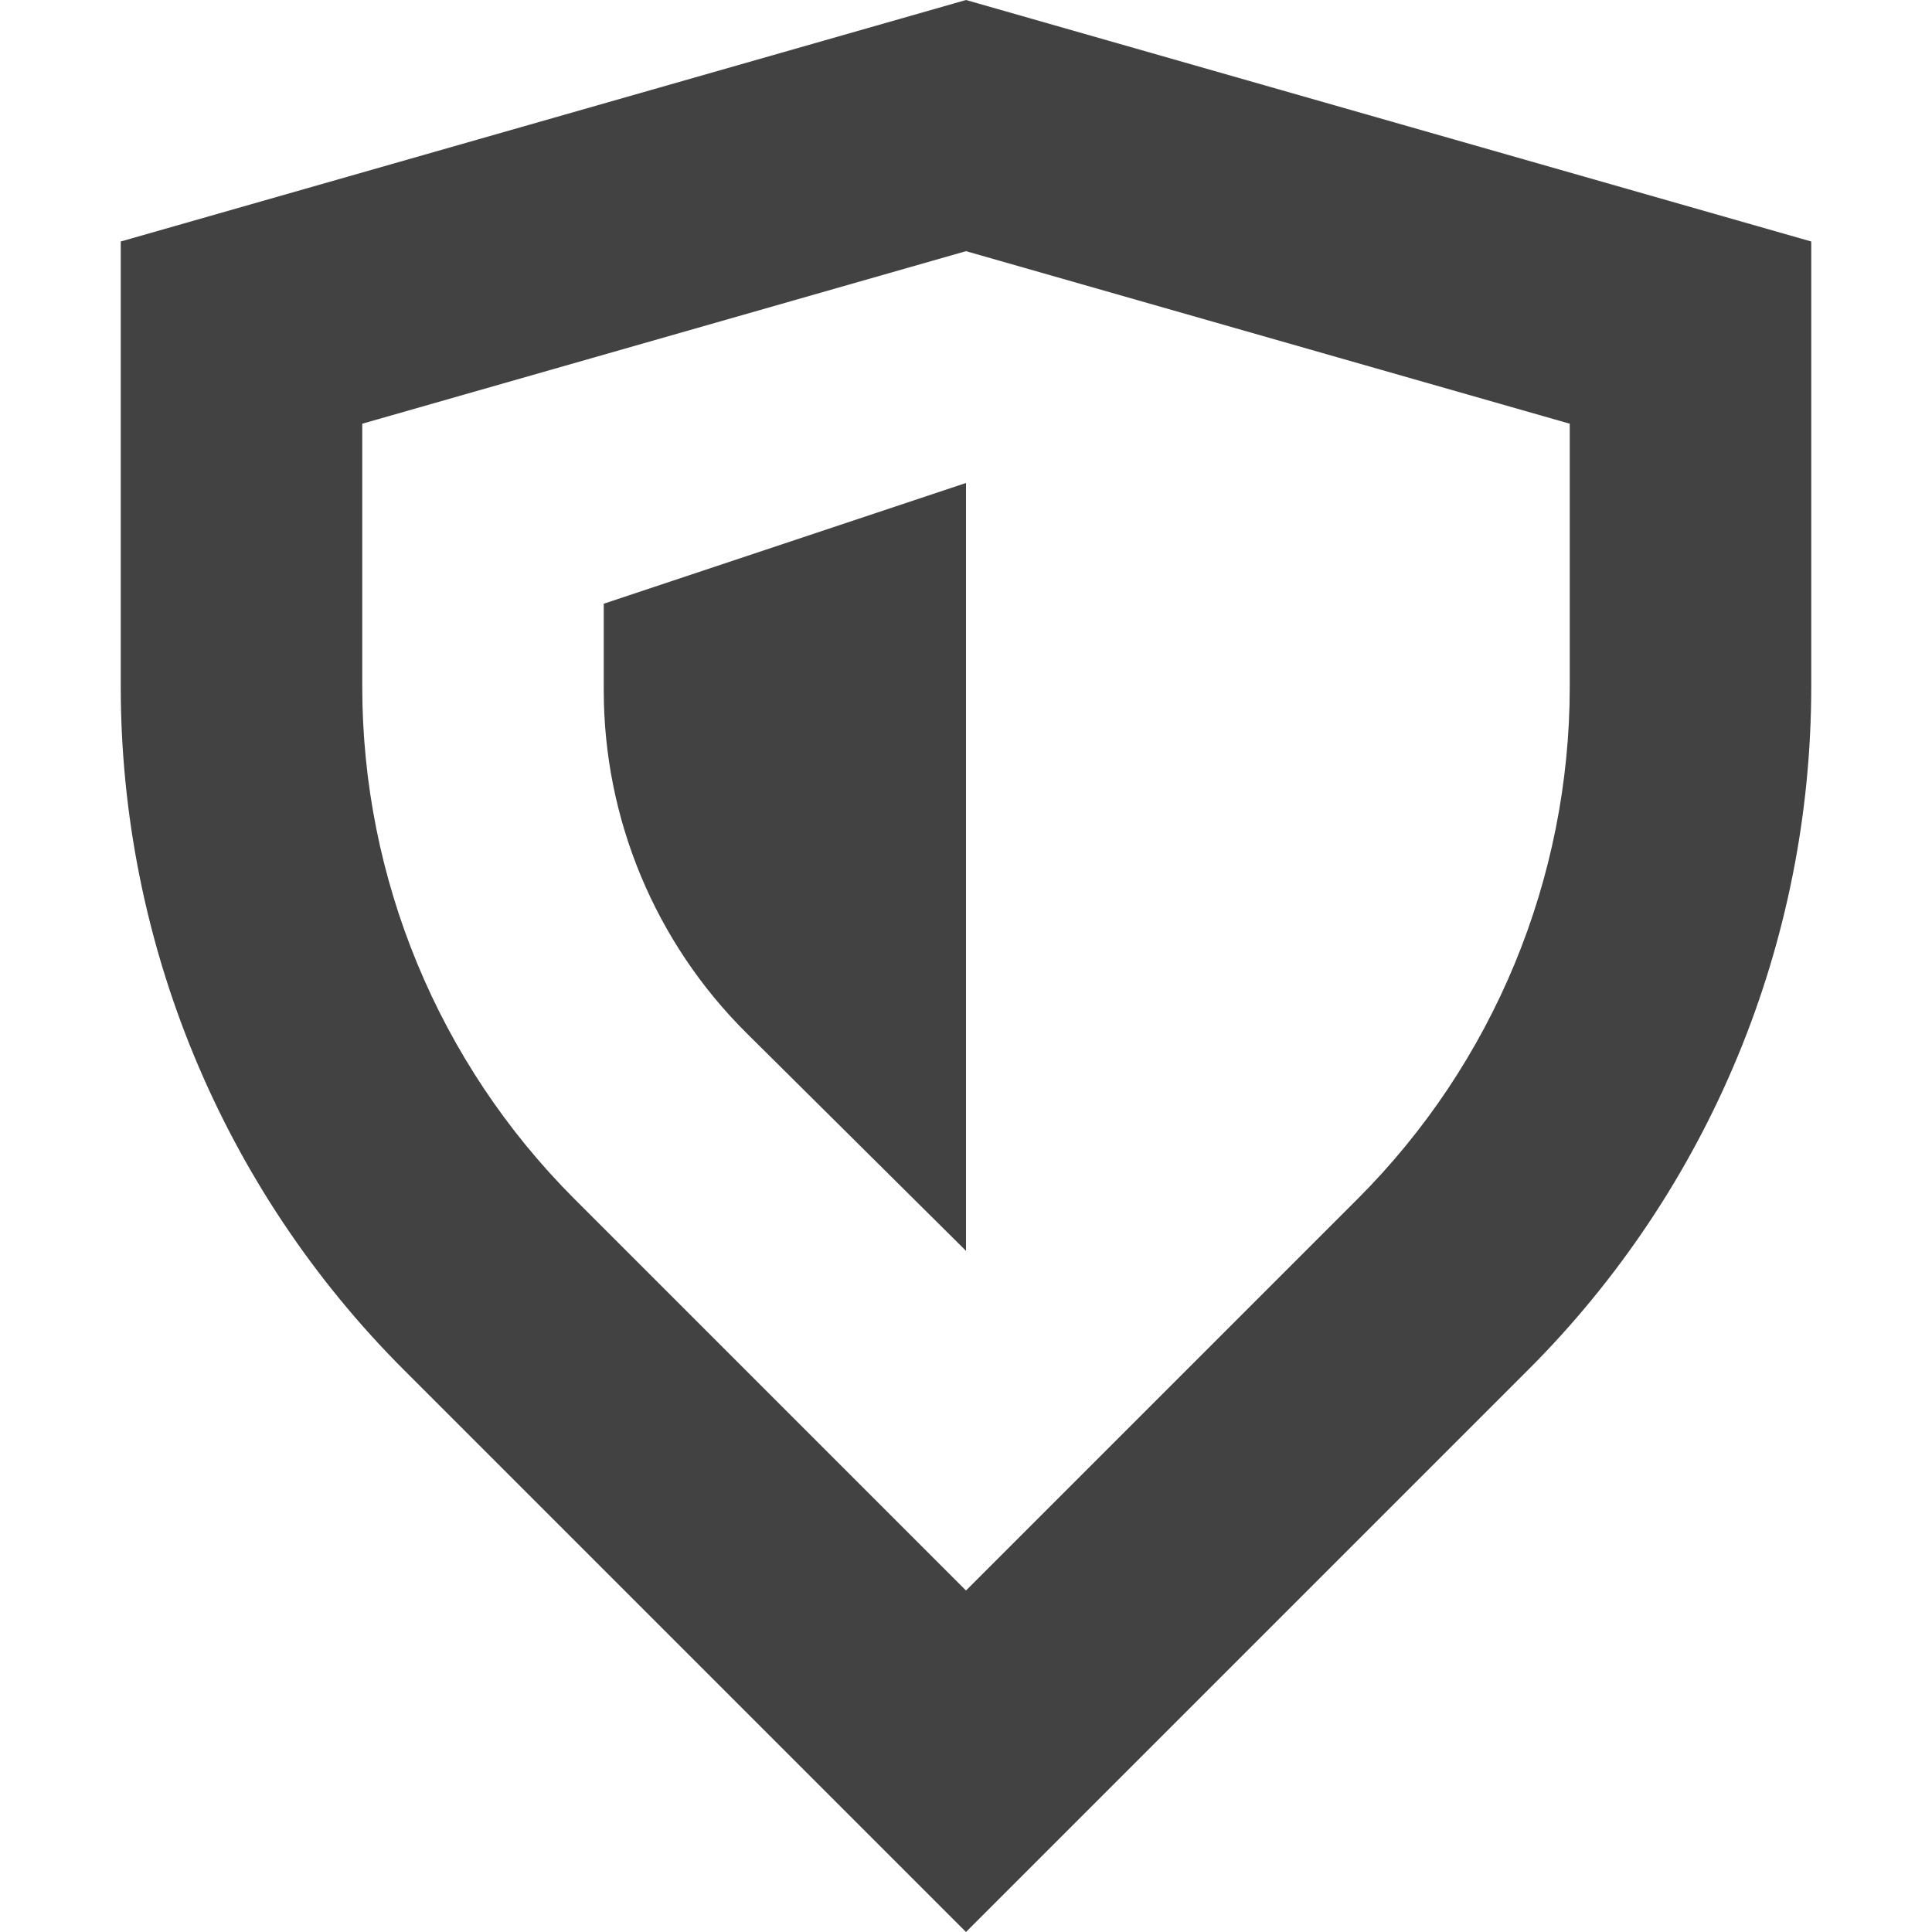
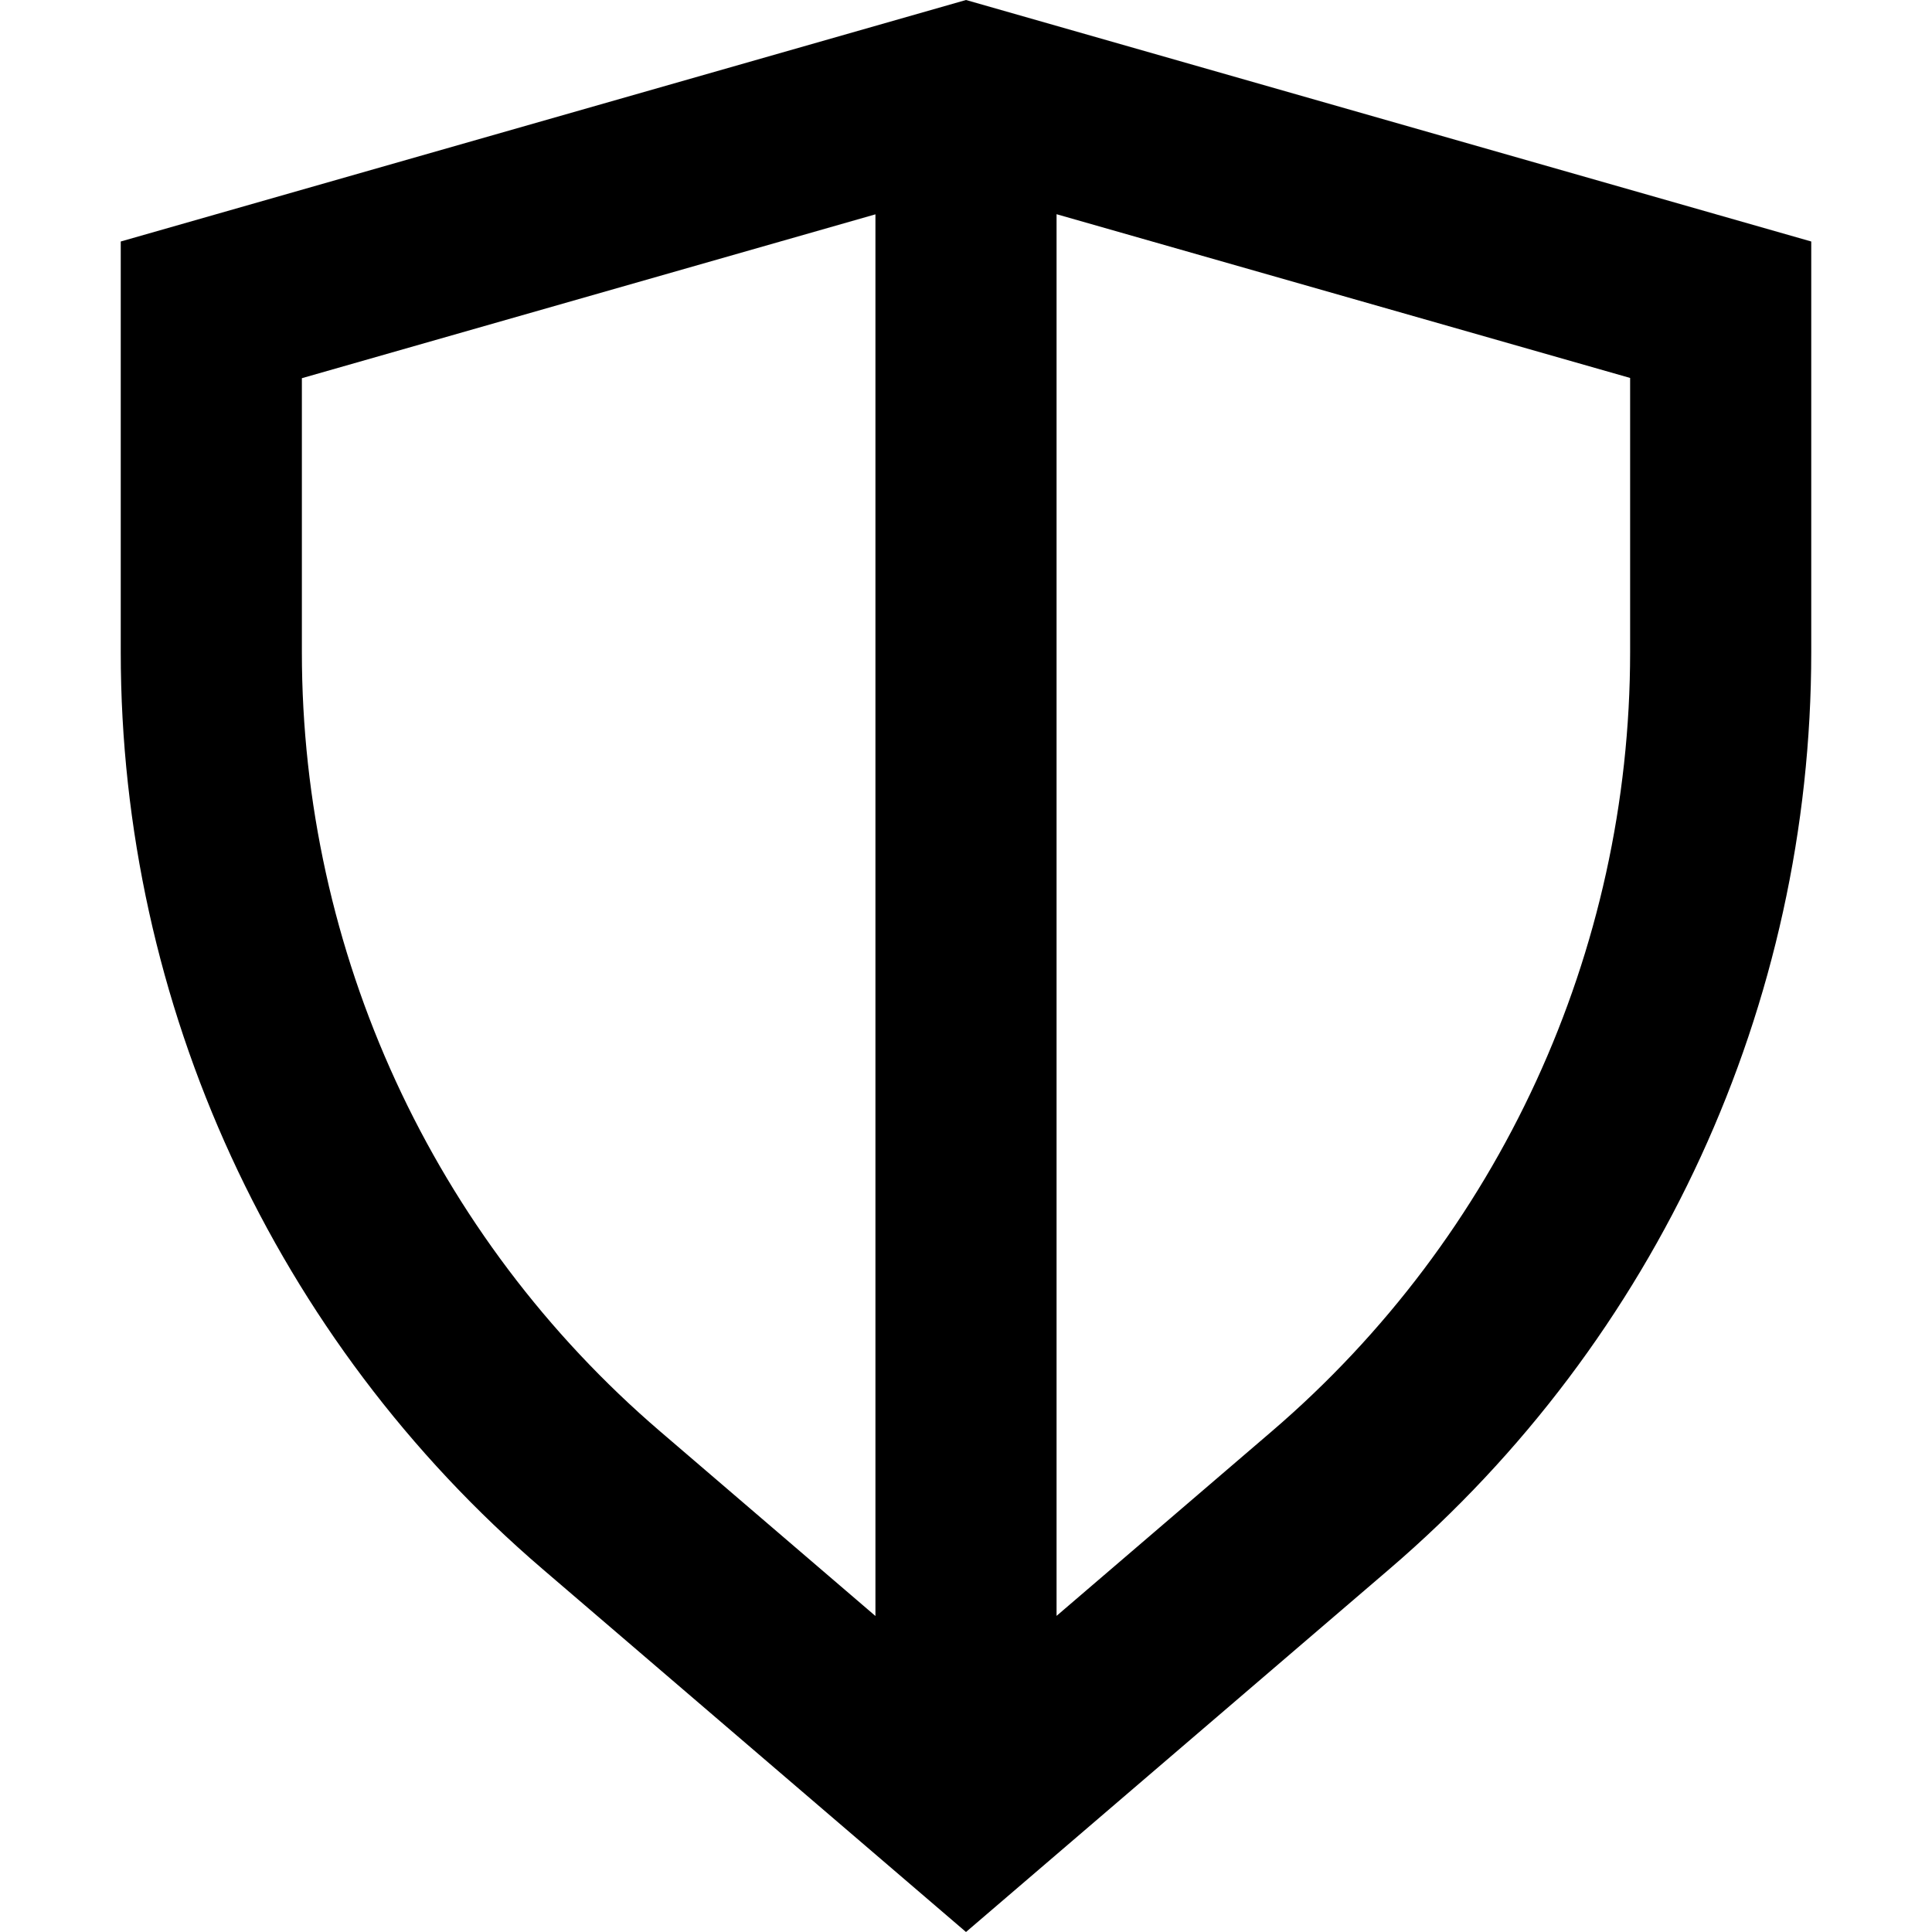
<svg xmlns="http://www.w3.org/2000/svg" width="16" height="16" viewBox="0 0 16 16">
-   <path fill="#424242" d="M8,0 L15,2 L15,5.686 C15,7.808 14.157,9.843 12.657,11.343 L8,16 L3.343,11.343 C1.843,9.843 1,7.808 1,5.686 L1,2 L8,0 Z M8,2.08 L3,3.509 L3,5.686 C3,7.278 3.632,8.804 4.757,9.929 L8,13.172 L11.243,9.929 C12.368,8.804 13,7.278 13,5.686 L13,3.509 L8,2.08 Z M8,4 L8,10.359 L6.183,8.556 C5.426,7.805 5,6.783 5,5.717 L5,5 L8,4 Z" />
+   <path fill-rule="evenodd" clip-rule="evenodd" d="M2.5 5.4V3.132l4.75-1.357v11.608l-1.782-1.528A8.5 8.5 0 0 1 2.5 5.401Zm6.25 7.982 1.782-1.528A8.5 8.5 0 0 0 13.5 5.401V3.13L8.75 1.774v11.608ZM1 2l7-2 7 2v3.4a10 10 0 0 1-3.492 7.593L8 16l-3.508-3.007A10 10 0 0 1 1 5.401V2Z" fill="#000" />
</svg>
